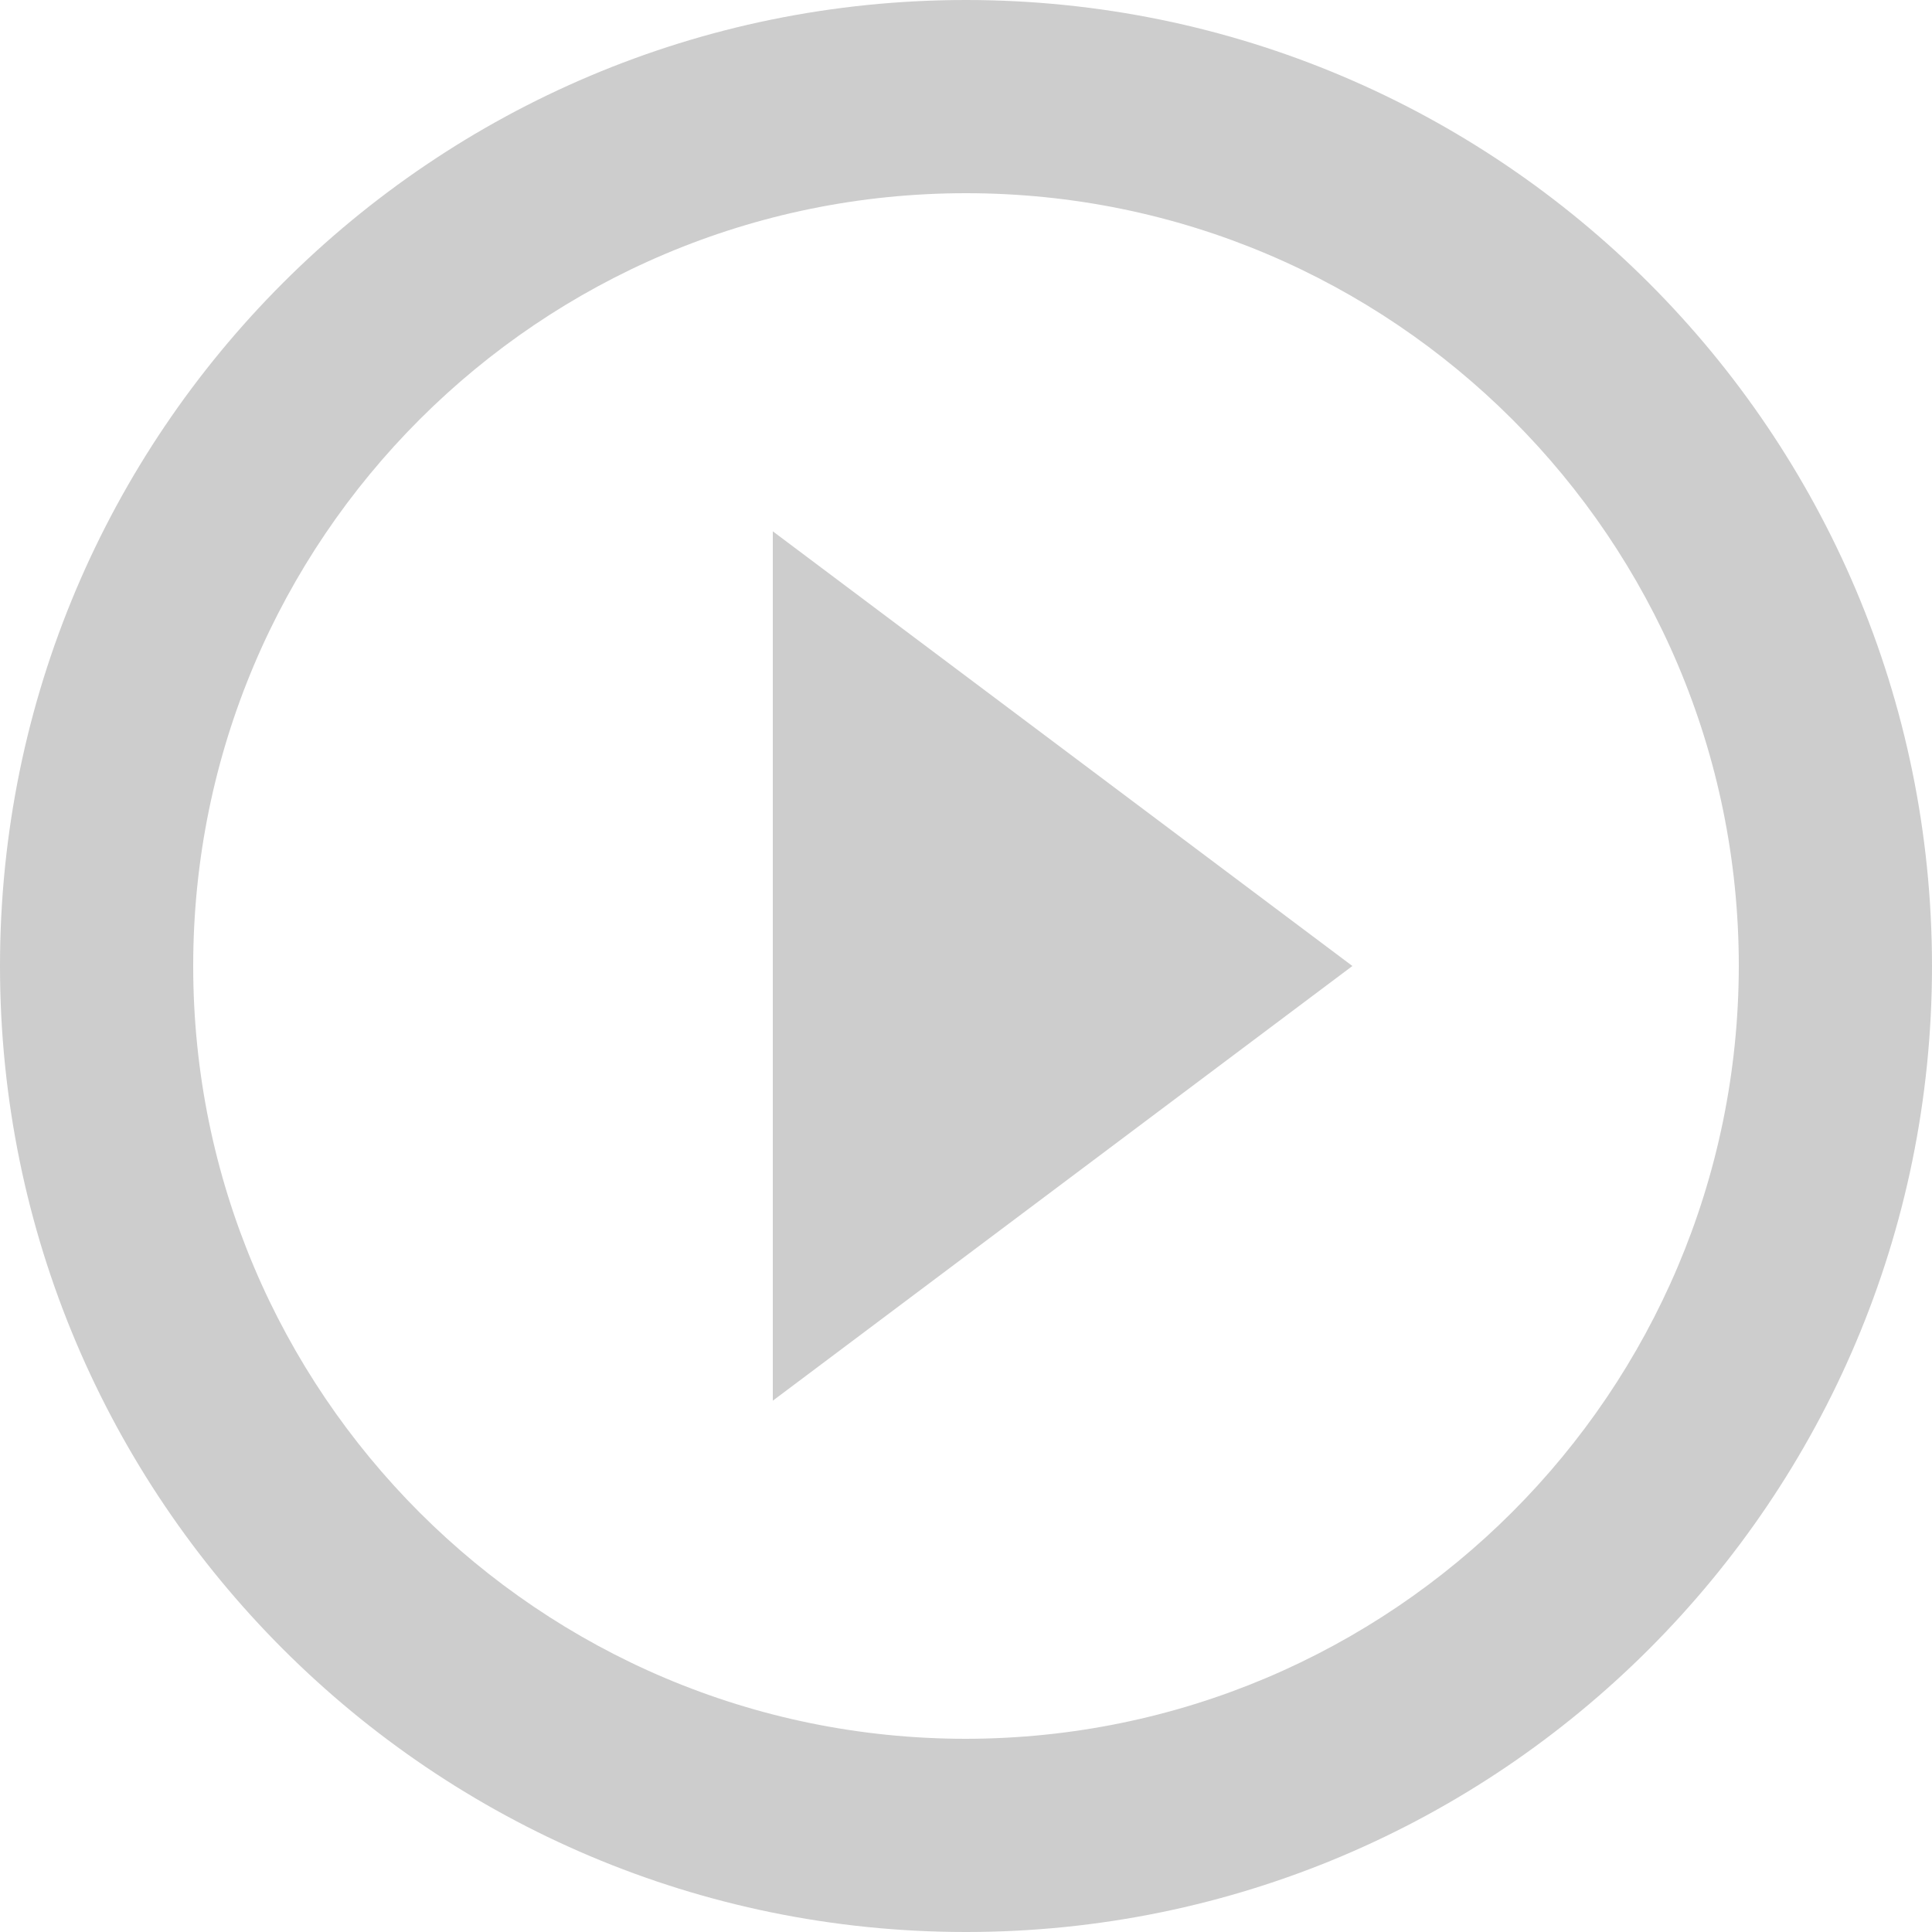
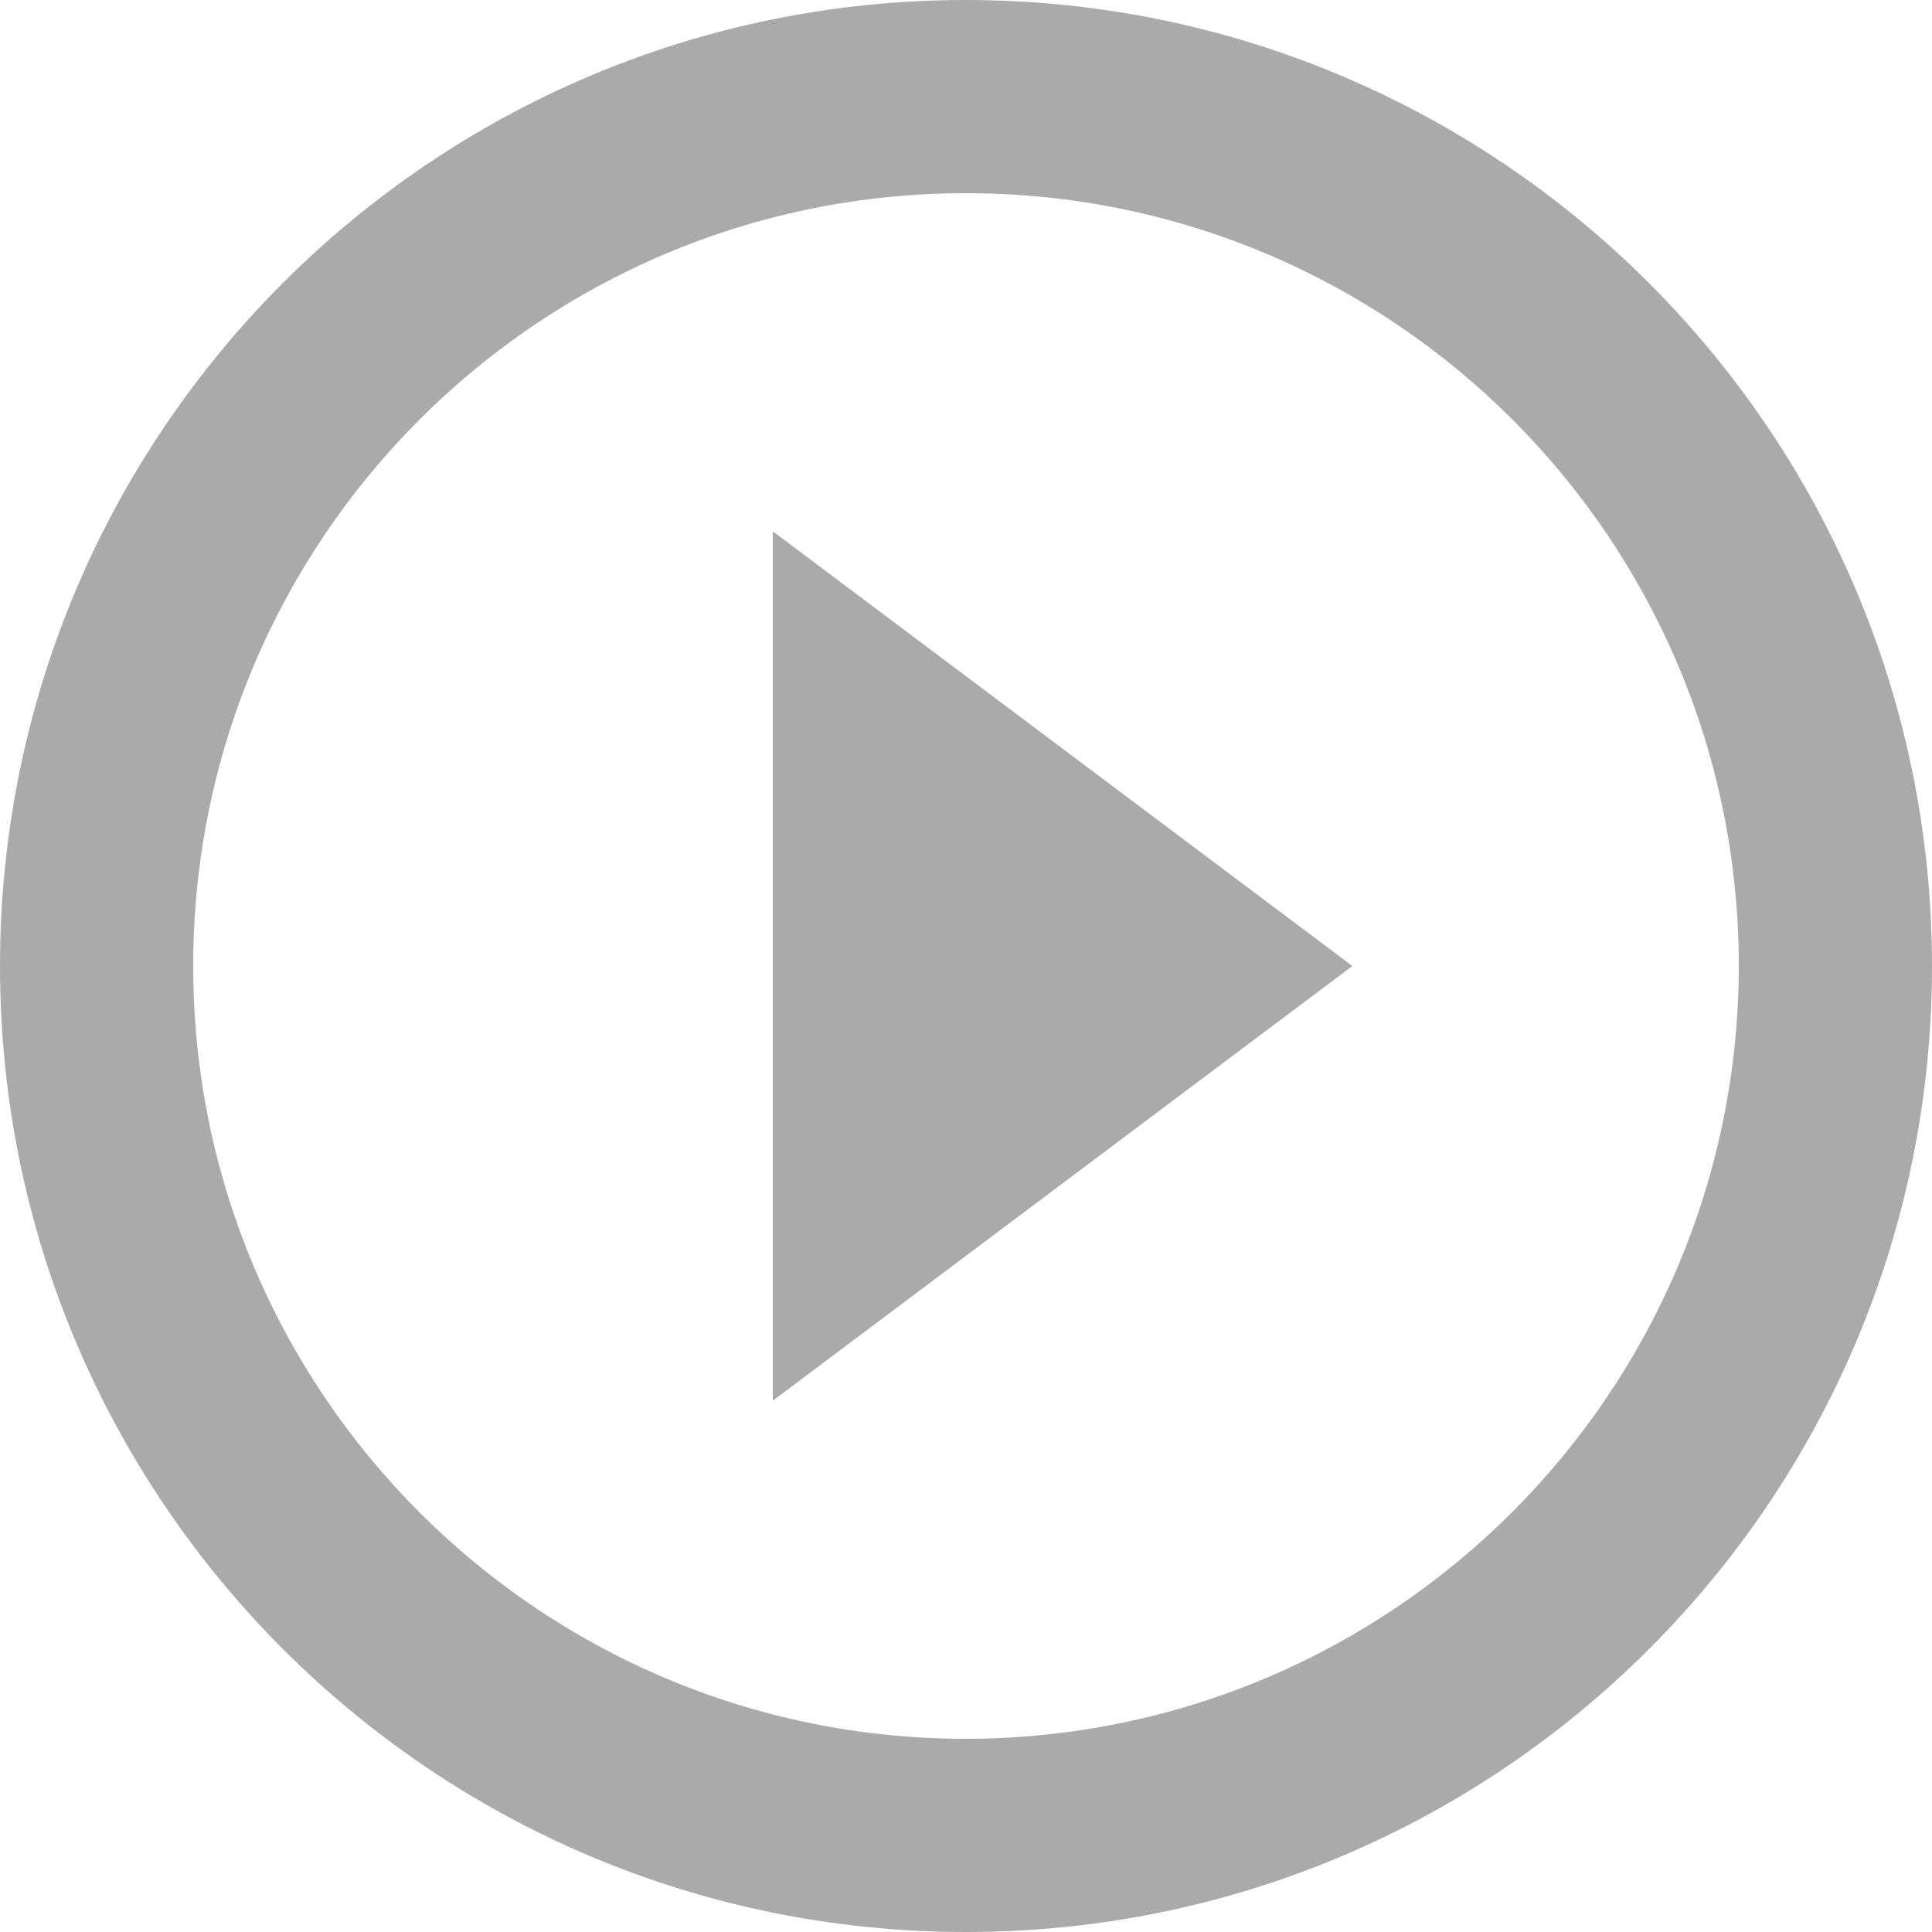
<svg xmlns="http://www.w3.org/2000/svg" width="32" height="32" viewBox="0 0 32 32">
-   <path d="M14.8,25.2,24.4,18l-9.6-7.2ZM18,2A16,16,0,1,0,34,18,16.006,16.006,0,0,0,18,2Zm0,28.8A12.8,12.8,0,1,1,30.8,18,12.817,12.817,0,0,1,18,30.8Z" transform="translate(-2 -2)" fill="#9b9b9b" opacity="0.5" />
+   <path d="M14.8,25.2,24.4,18l-9.6-7.2ZM18,2A16,16,0,1,0,34,18,16.006,16.006,0,0,0,18,2Zm0,28.8A12.8,12.8,0,1,1,30.8,18,12.817,12.817,0,0,1,18,30.8Z" transform="translate(-2 -2)" fill="#AAAAAA" />
</svg>
